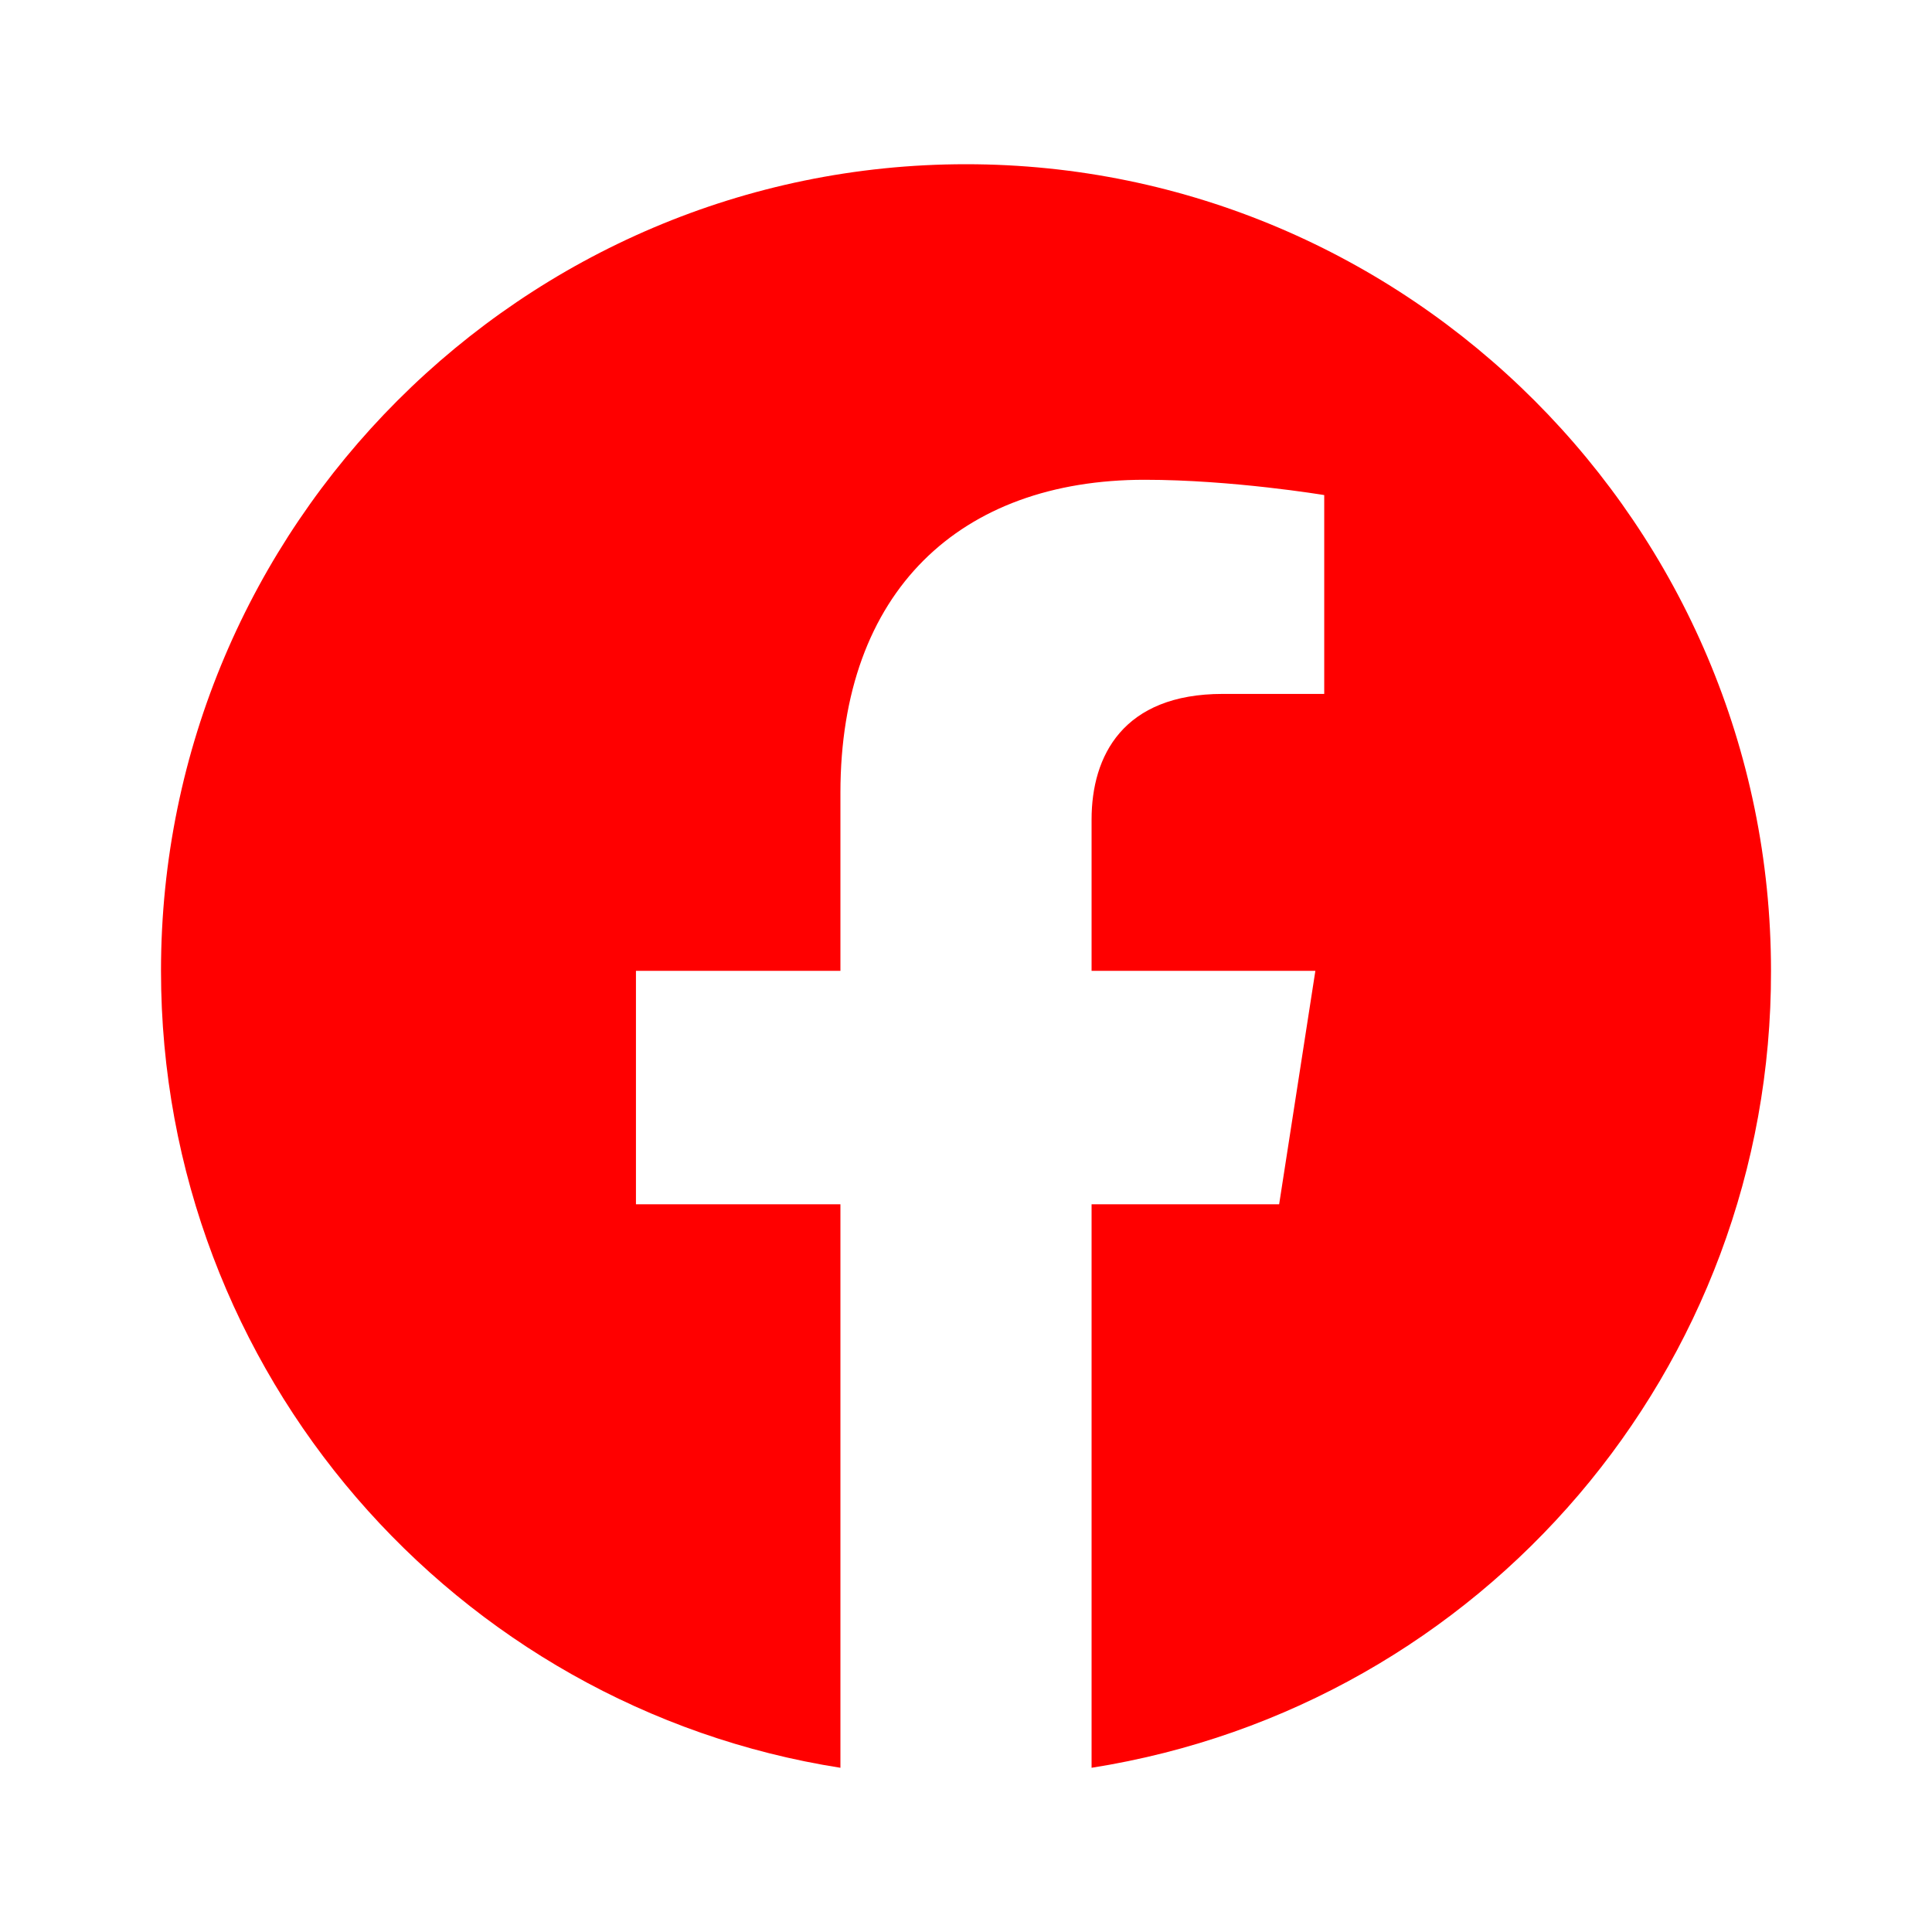
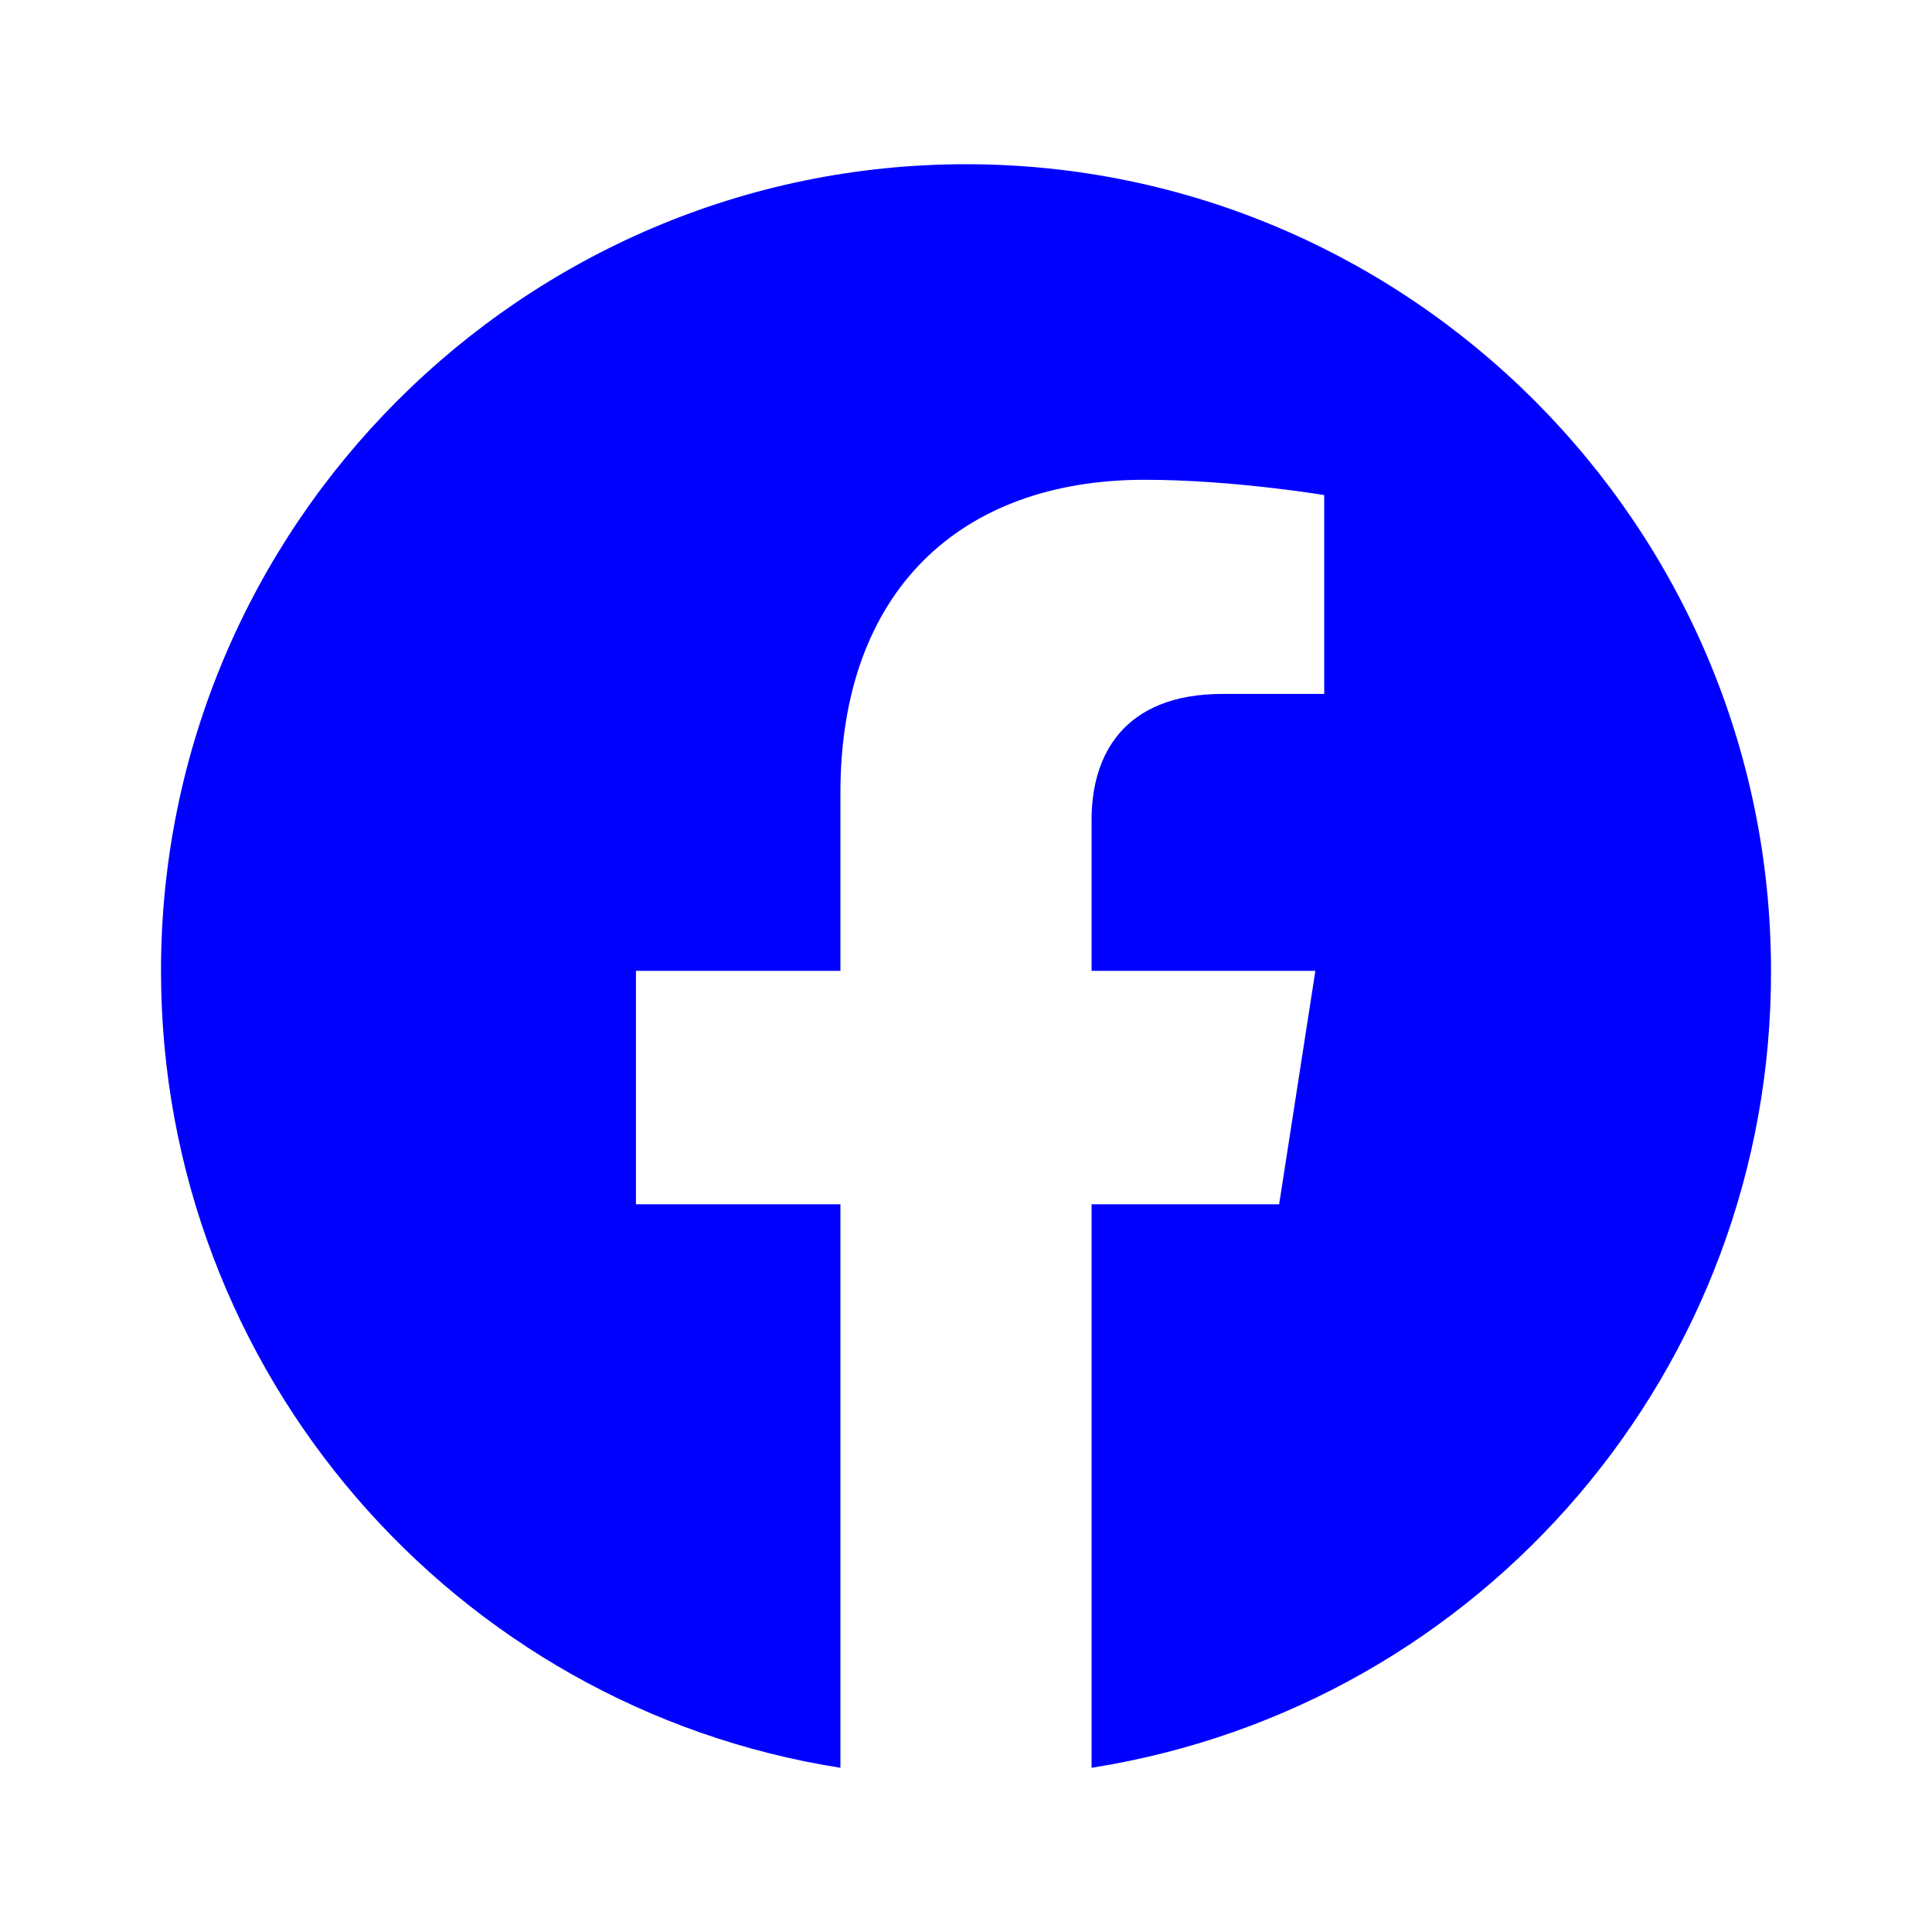
<svg xmlns="http://www.w3.org/2000/svg" viewBox="0 0 24 24">
-   <path fill="red" d="M12 2.04C6.5 2.04 2 6.53 2 12.06C2 17.06 5.66 21.21 10.44 21.96V14.96H7.9V12.06H10.44V9.85C10.44 7.34 11.93 5.96 14.22 5.96C15.31 5.96 16.45 6.15 16.45 6.15V8.62H15.19C13.95 8.62 13.56 9.39 13.56 10.18V12.06H16.34L15.89 14.96H13.56V21.96A10 10 0 0 0 22 12.06C22 6.53 17.5 2.04 12 2.04Z" />
+   <path fill="blue" d="M12 2.04C6.5 2.04 2 6.53 2 12.06C2 17.06 5.66 21.21 10.44 21.96V14.96H7.9V12.06H10.44V9.85C10.44 7.34 11.93 5.96 14.22 5.96C15.31 5.96 16.45 6.15 16.45 6.15V8.62H15.19C13.95 8.62 13.56 9.39 13.56 10.18V12.06H16.34L15.89 14.96H13.56V21.96A10 10 0 0 0 22 12.06C22 6.53 17.5 2.04 12 2.04Z" />
</svg>
